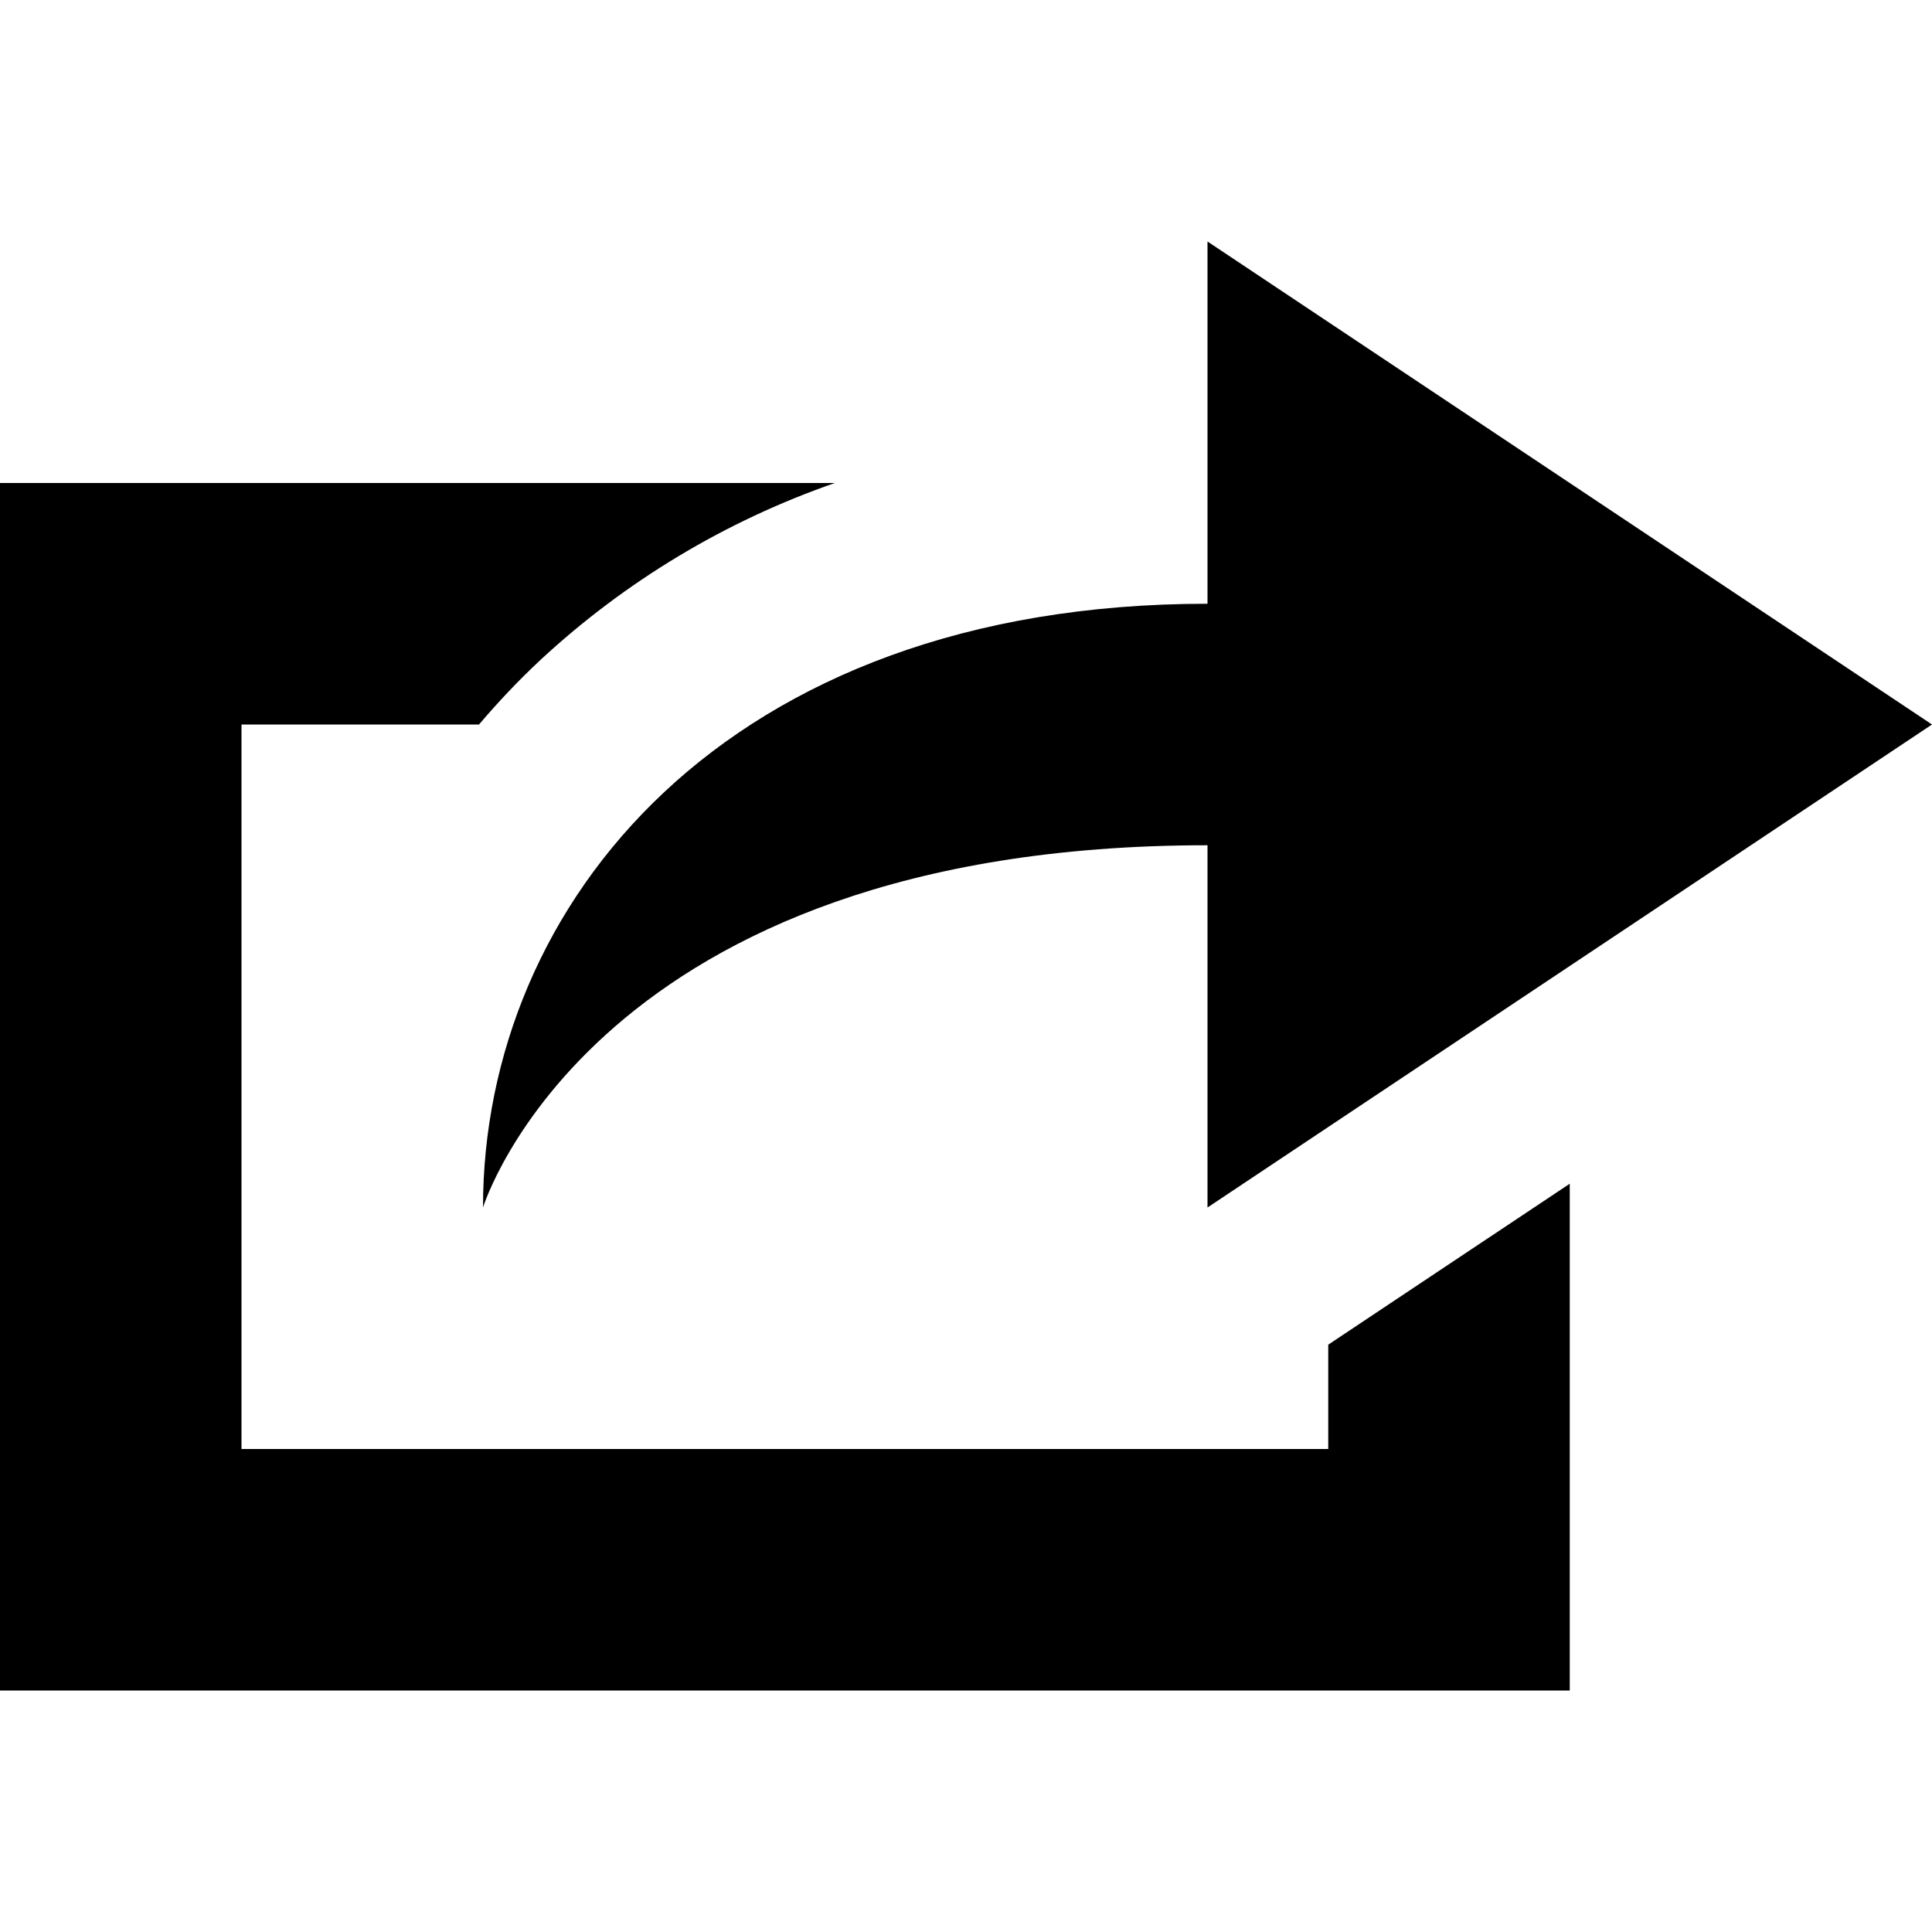
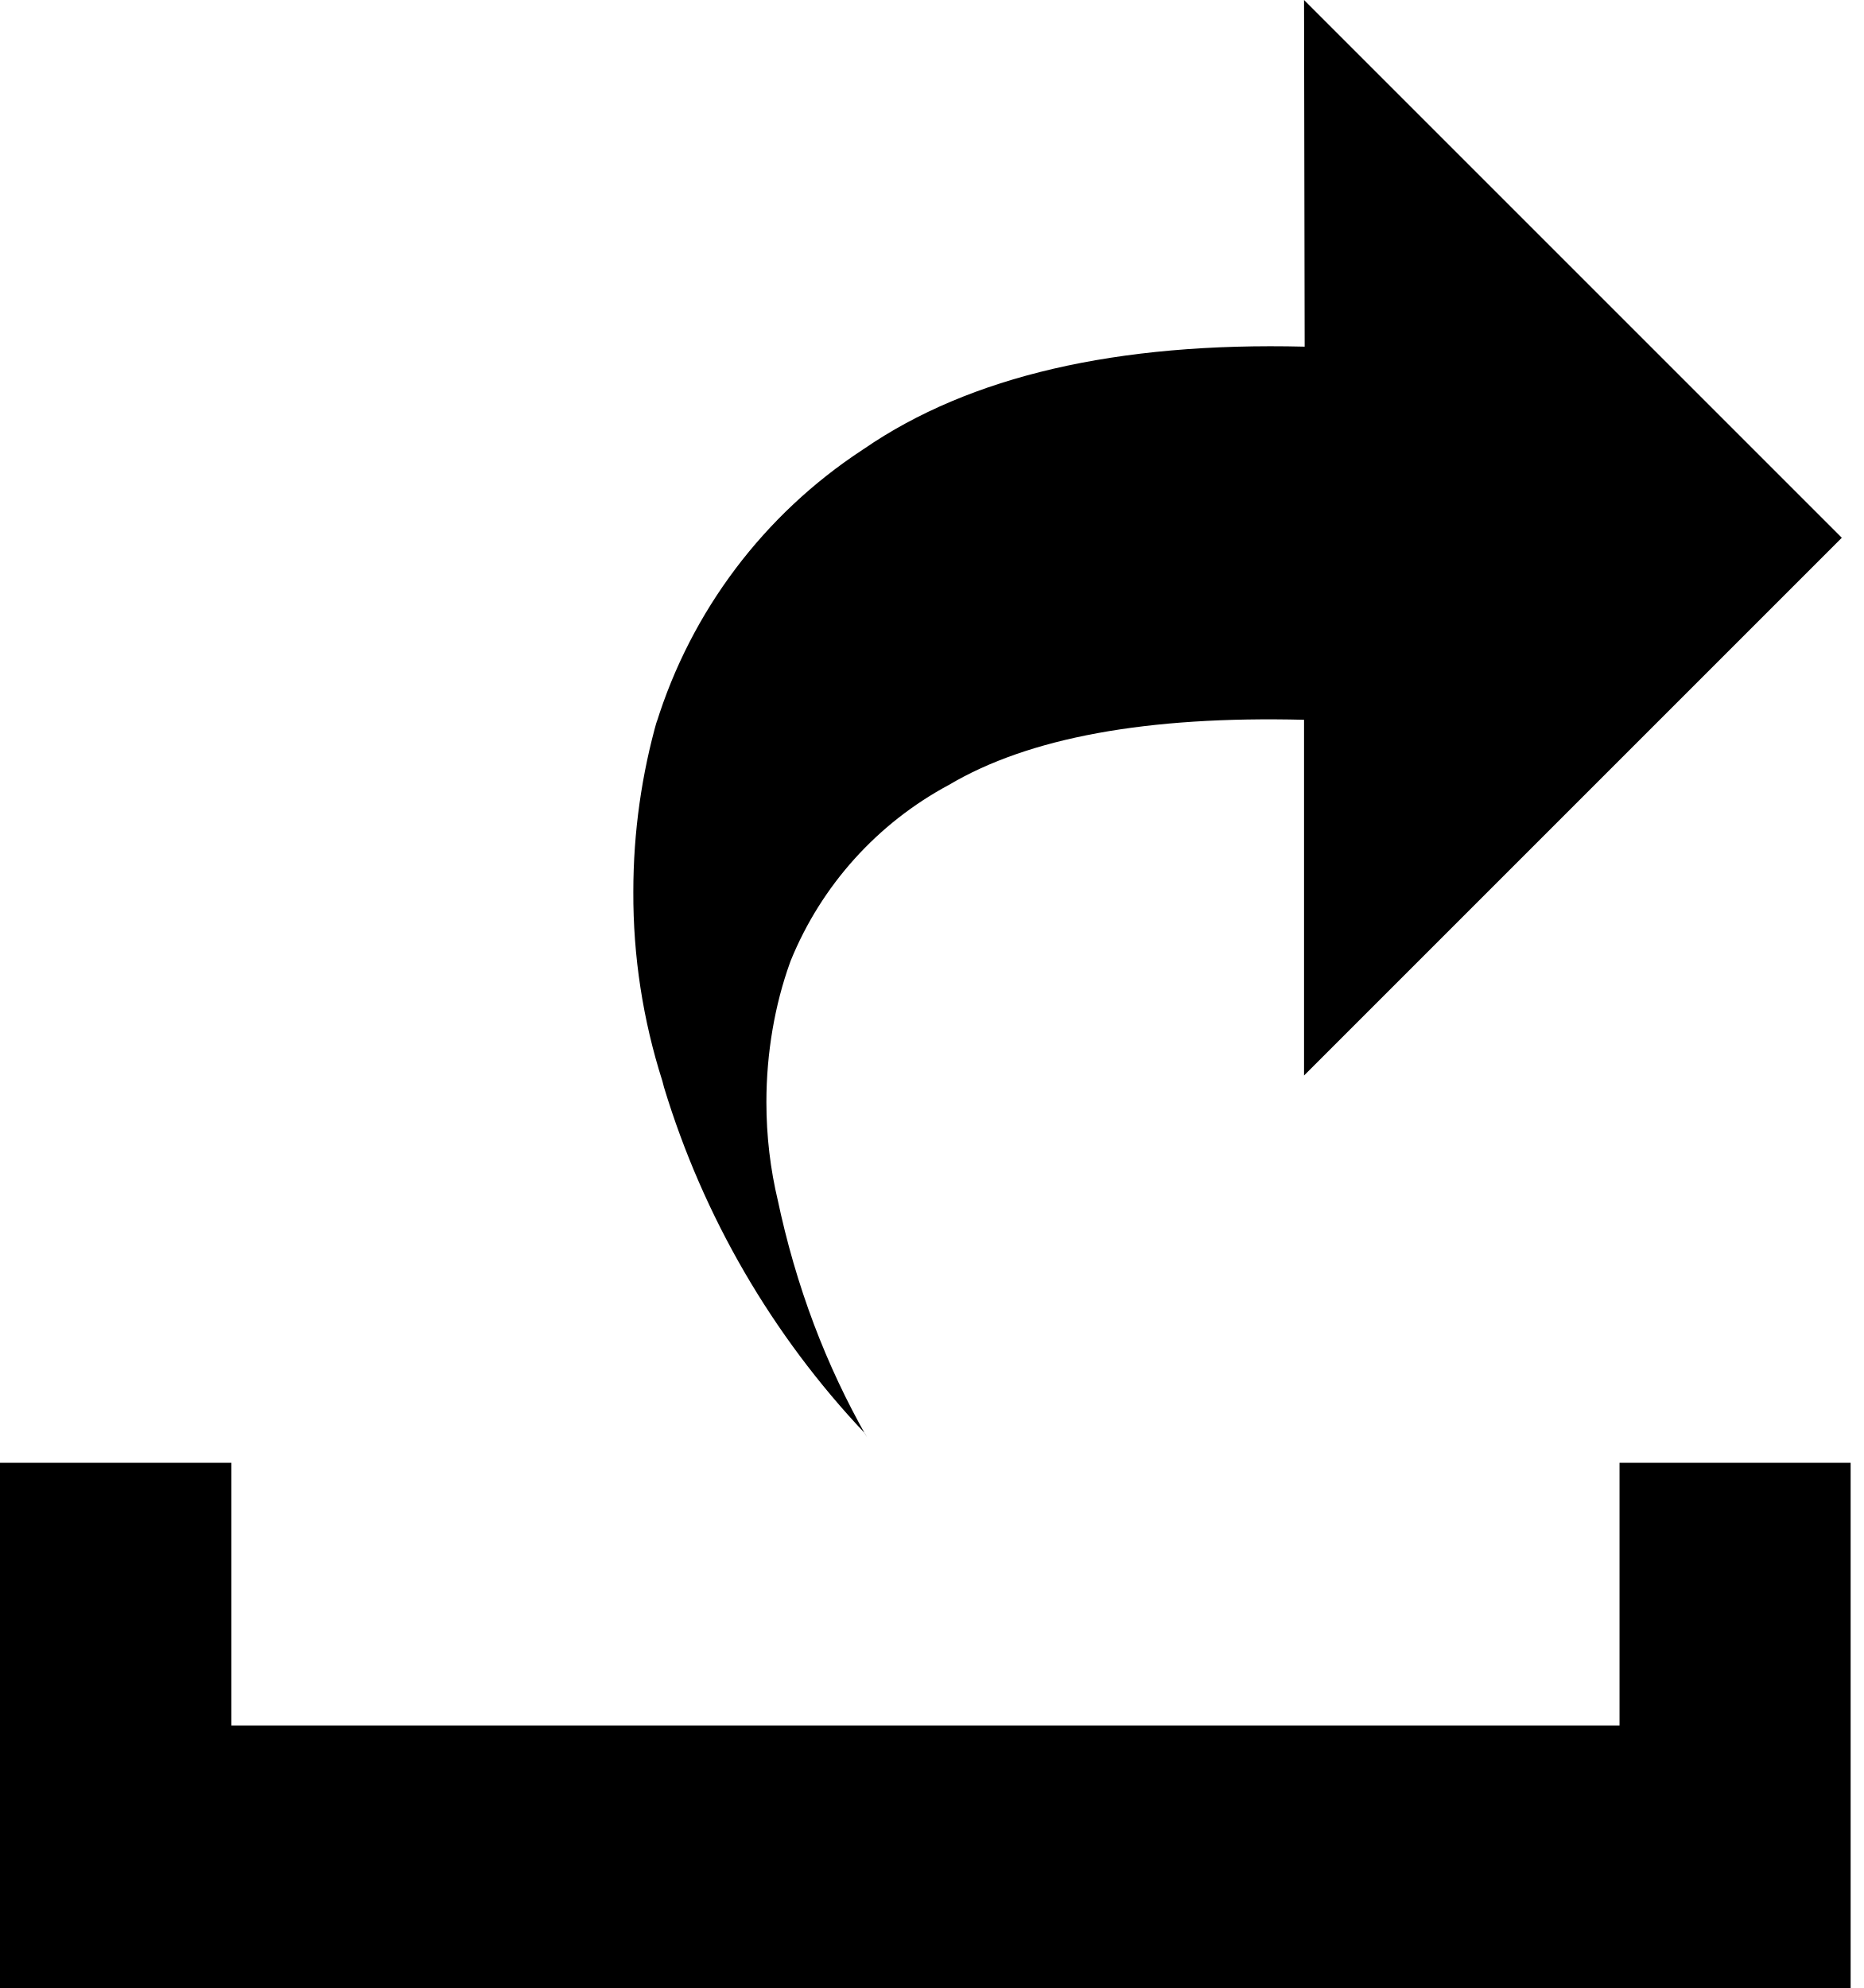
- <svg xmlns="http://www.w3.org/2000/svg" viewBox="0 0 16 16" fill="currentColor" aria-hidden="true">
-   <path d="M4 10s.919-3 6-3v3l6-4-6-4v3c-4 0-6 2.495-6 5zm7 2H2V6h1.967c.158-.186.327-.365.508-.534A6.933 6.933 0 016.914 4H0v10h13V9.803l-2 1.333V12z" />
+ <svg xmlns="http://www.w3.org/2000/svg" viewBox="0 0 15 16" fill="currentColor" aria-hidden="true">
+   <path d="M10.495 0l4.328 4.328-4.328 4.328V5.793q-1.895-.047-2.858.524a2.806 2.806 0 00-1.273 1.414l-.007.019c-.12.334-.189.72-.189 1.121 0 .274.032.54.093.795l-.005-.023c.15.714.393 1.347.722 1.926l-.017-.033a7.028 7.028 0 01-1.617-2.785l-.013-.05a4.947 4.947 0 01-.234-1.523c0-.483.068-.95.194-1.392l-.009.036a4.077 4.077 0 011.657-2.2l.015-.01q1.278-.878 3.546-.822zM14.894 11.773V16H0v-4.227h1.862v2.114h11.172v-2.114h1.86z" />
</svg>
